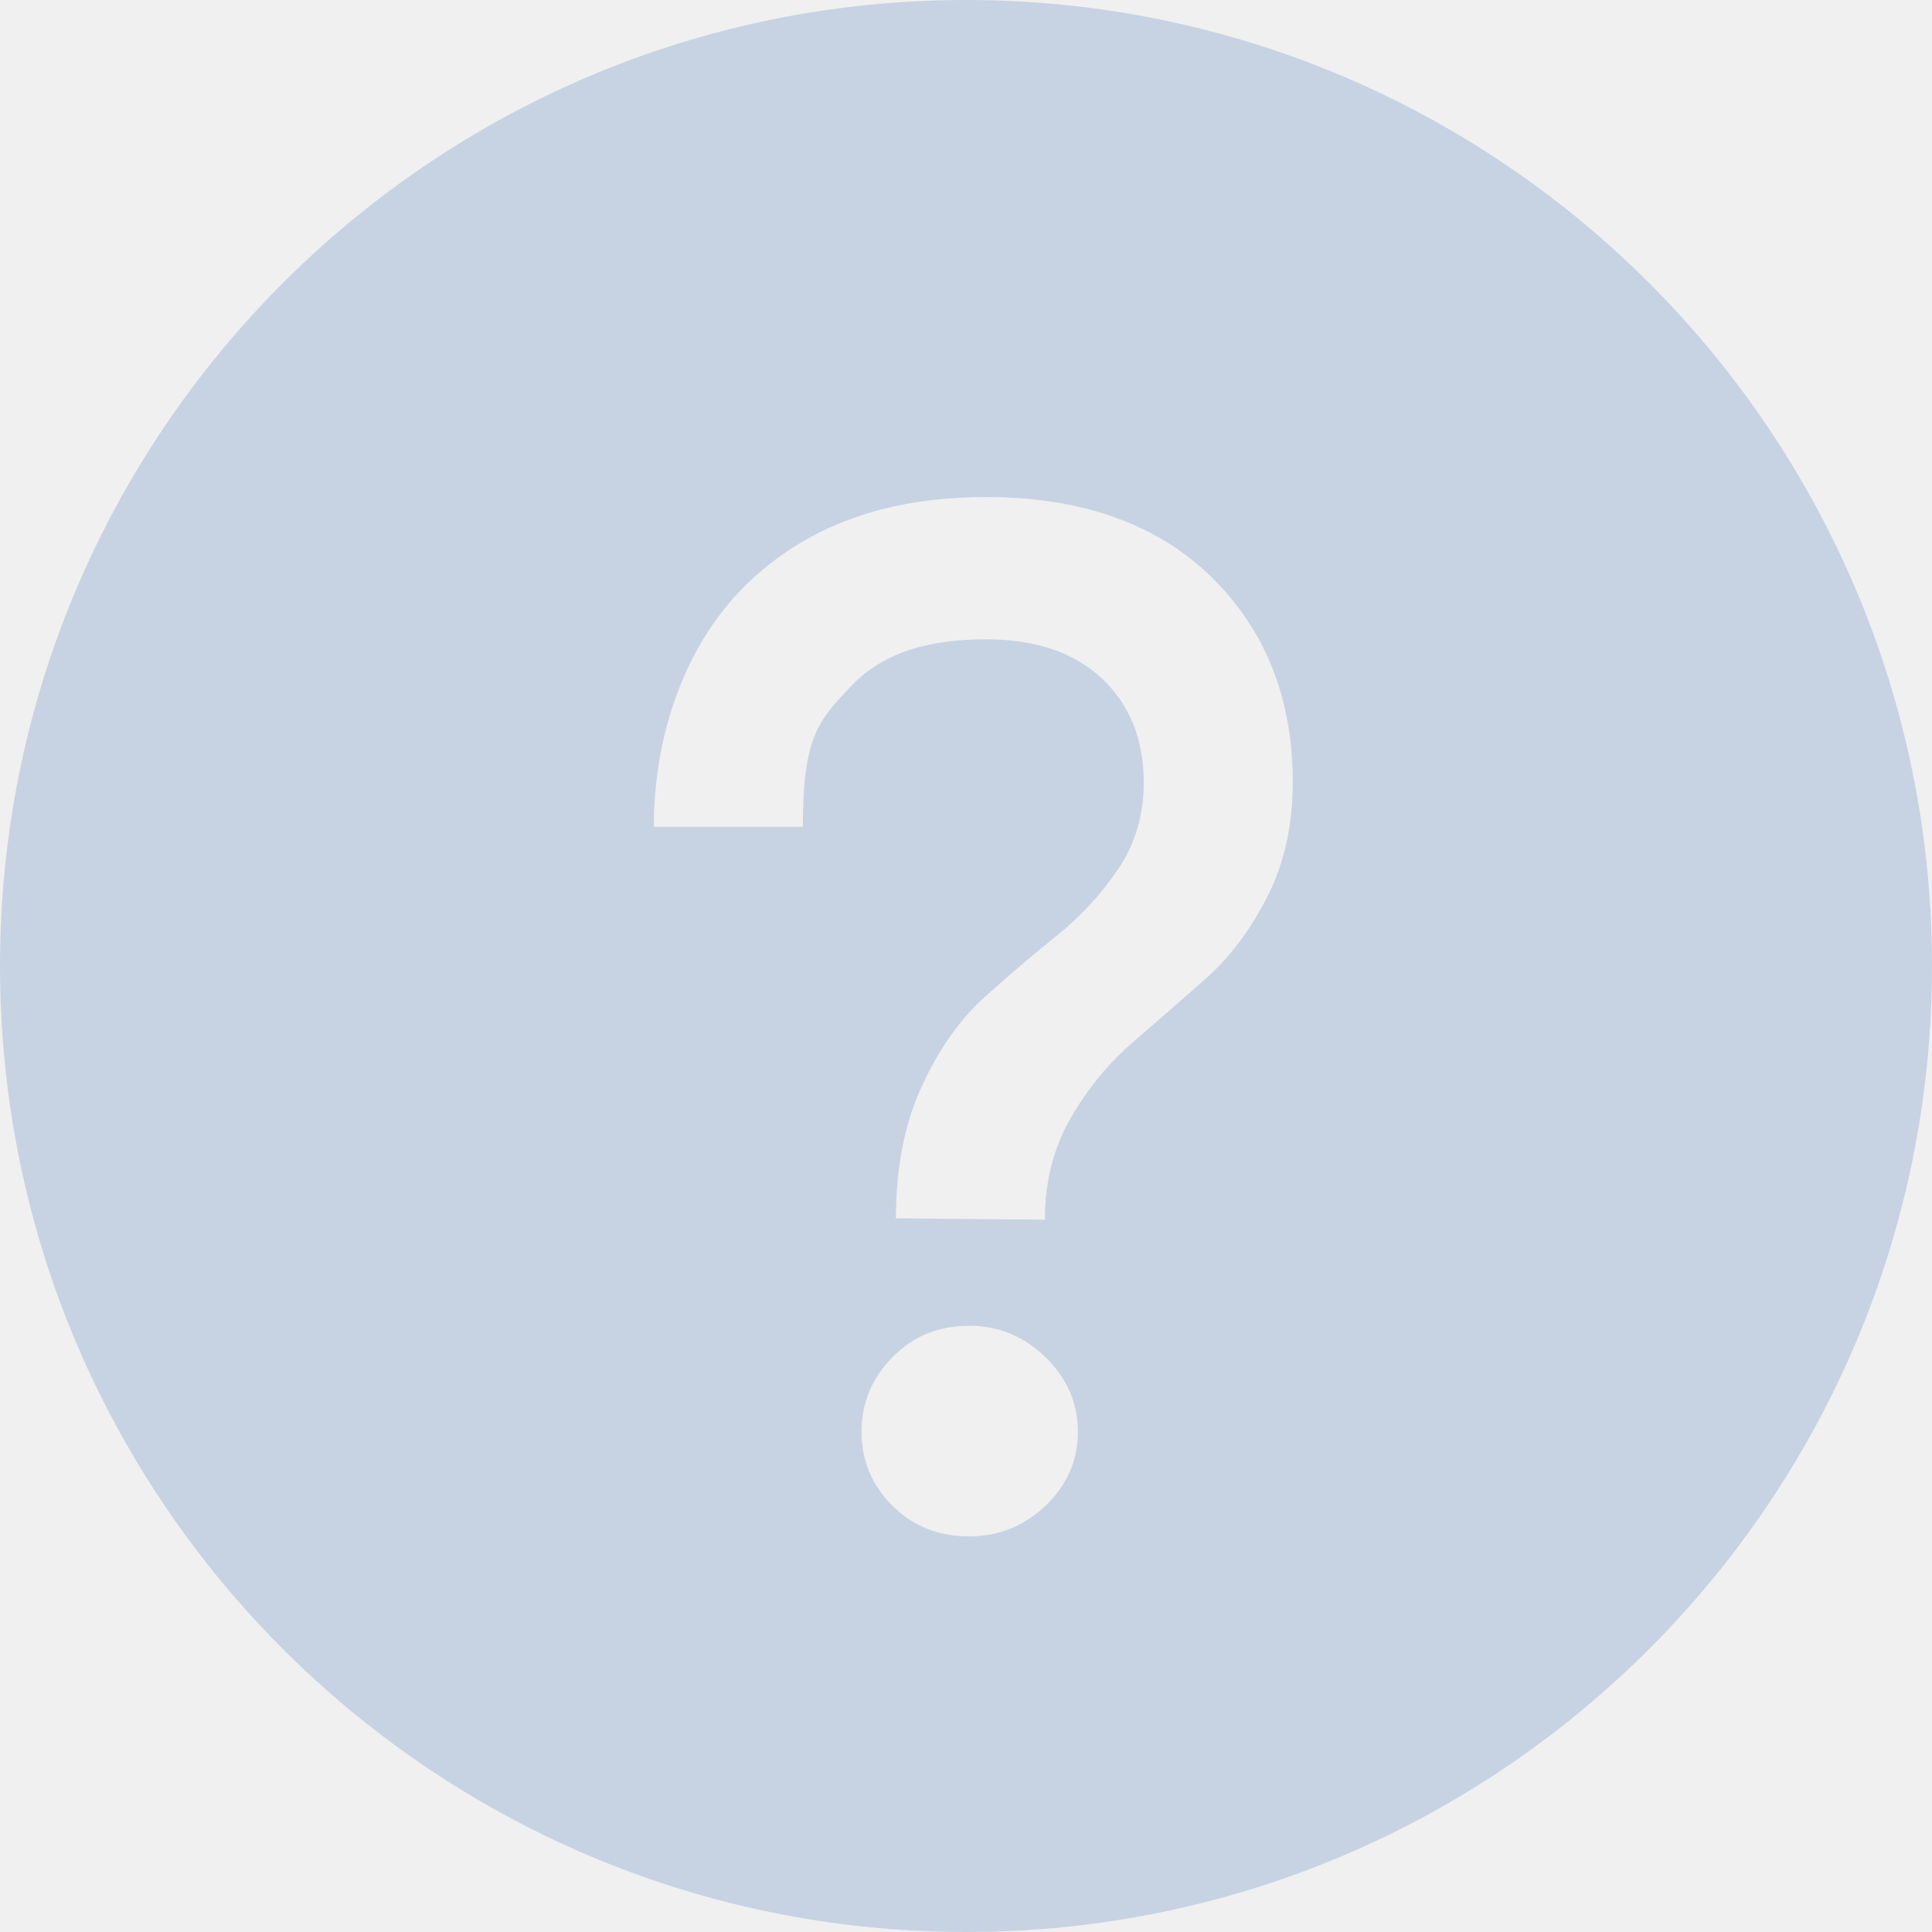
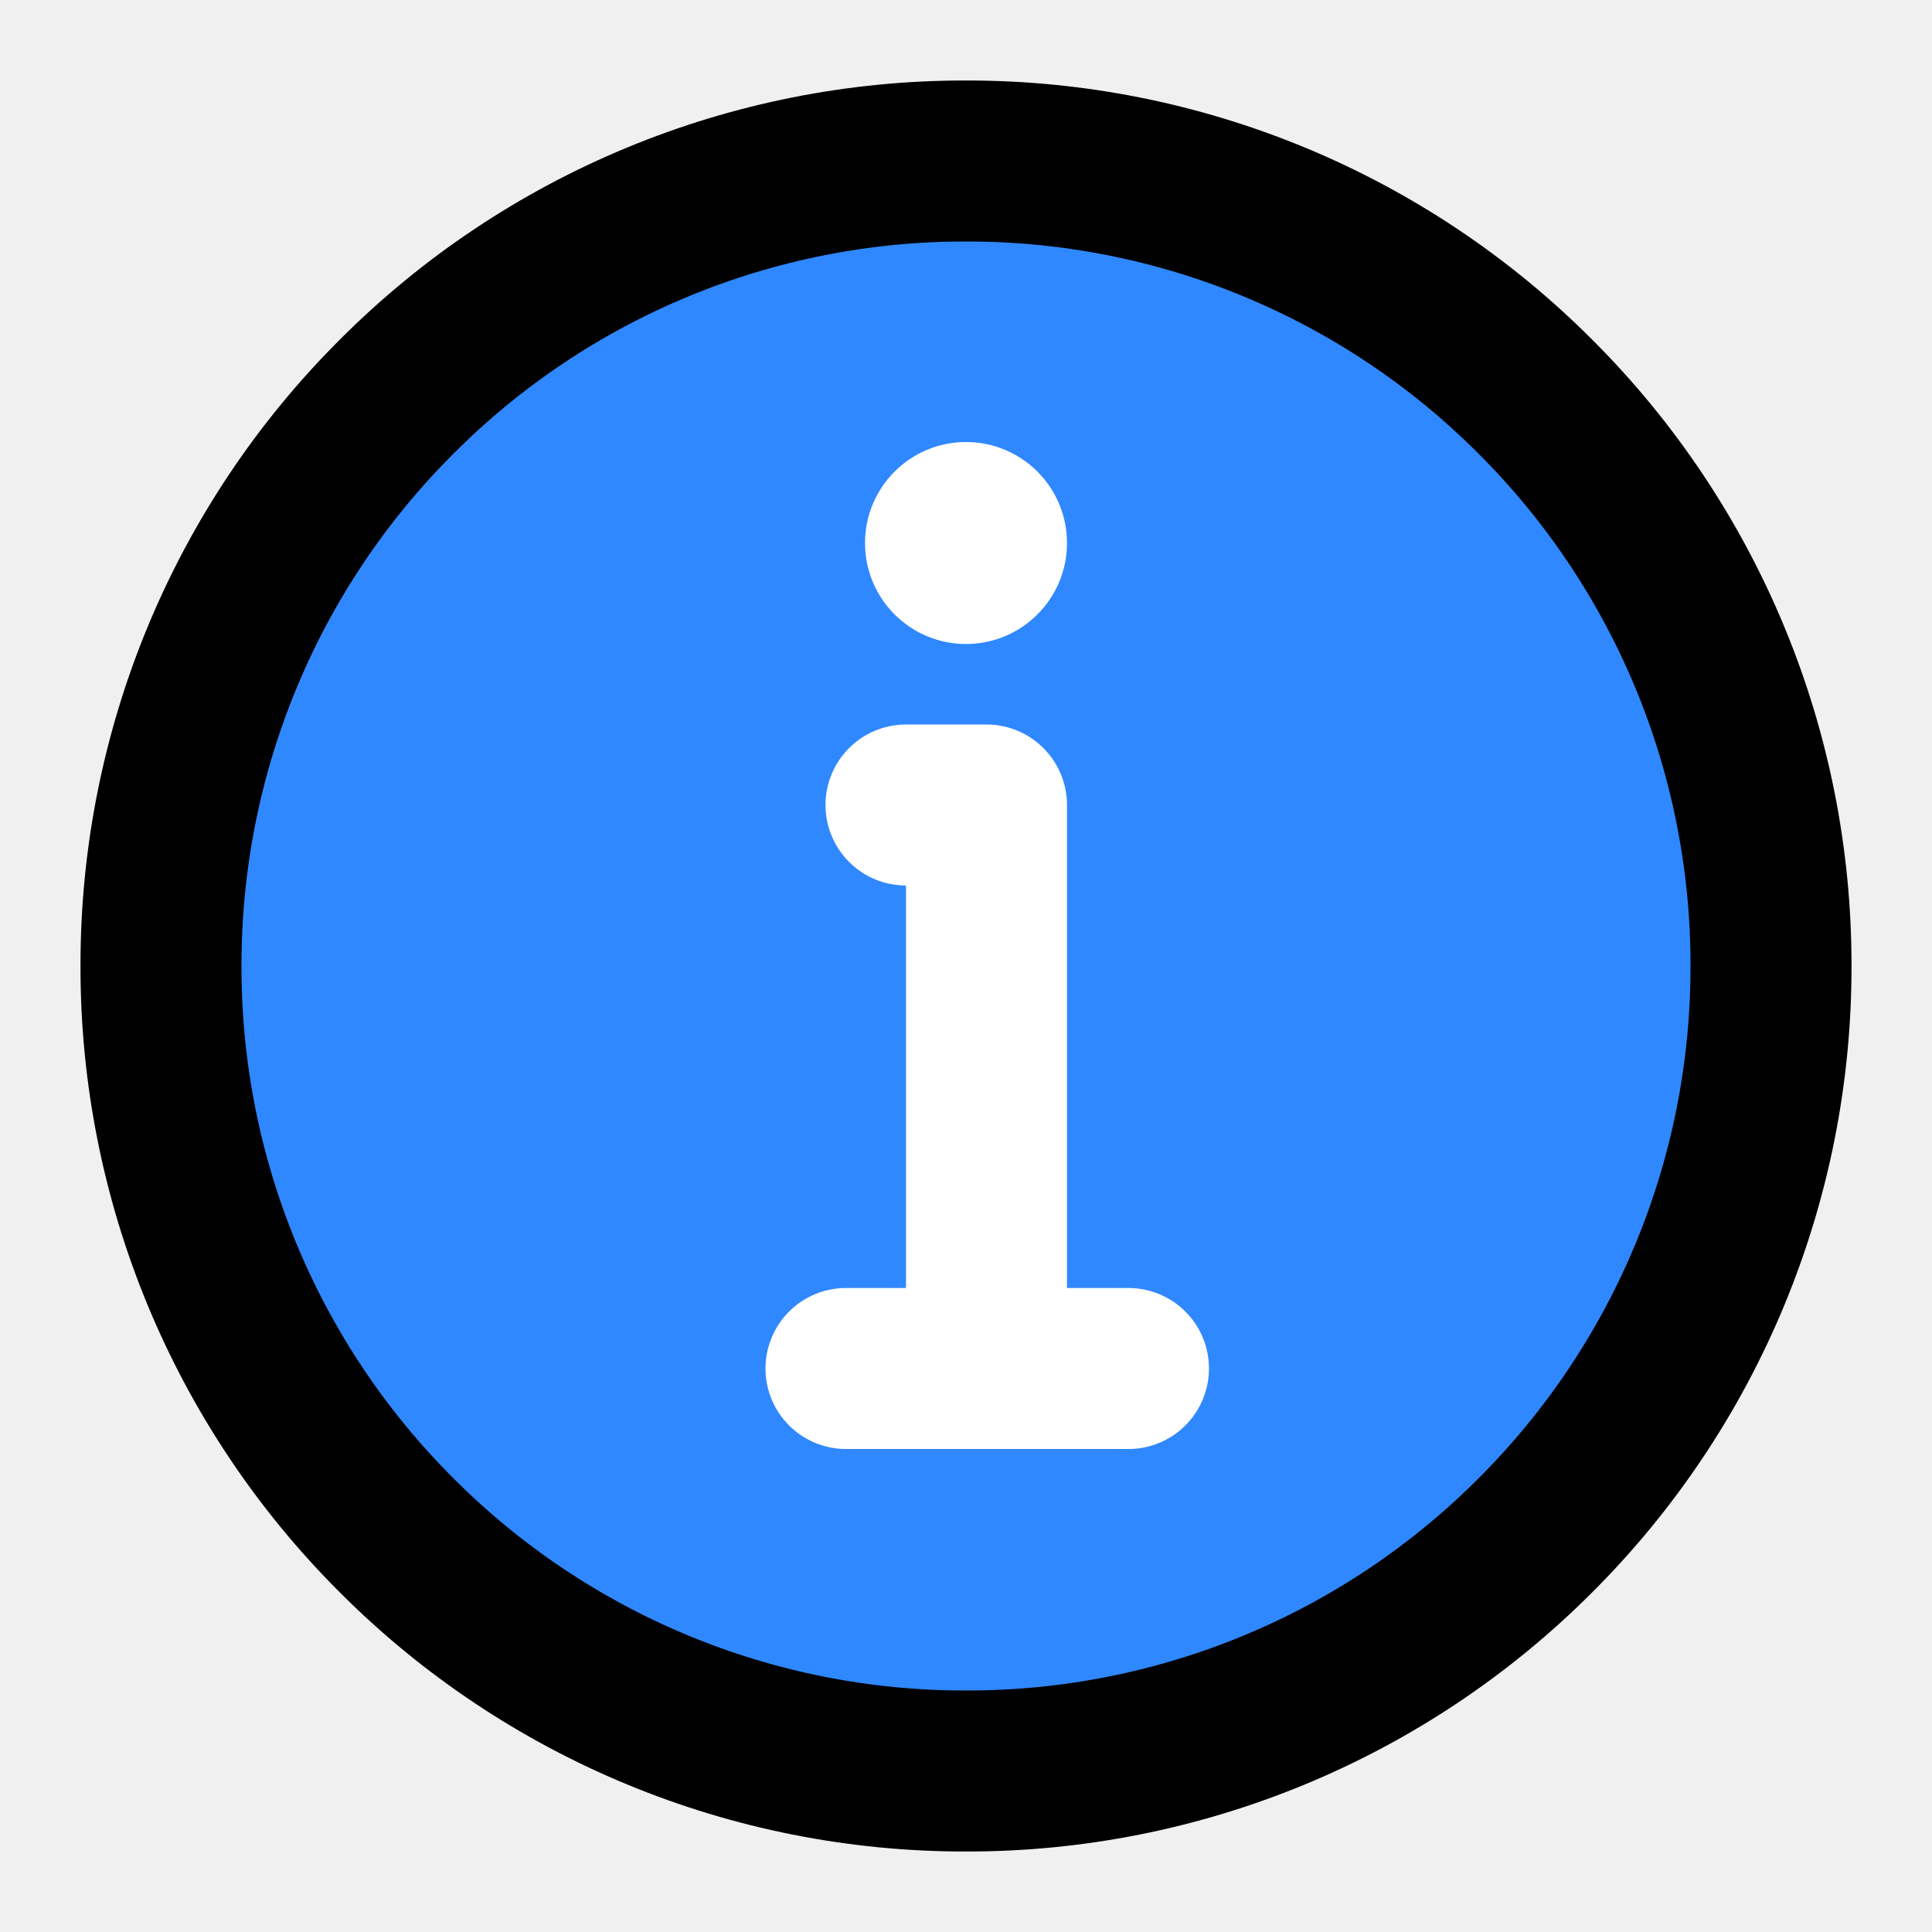
- <svg xmlns="http://www.w3.org/2000/svg" width="22px" height="22px" viewBox="0 0 22 22" version="1.1">
-   <g id="Page-1" stroke="none" stroke-width="1" fill="none" fill-rule="evenodd">
-     <g id="2.4:-My-Account---Point-/-Reverse-Record-is-Set-Copy" transform="translate(-81, -423)" fill="#C7D3E3">
-       <g id="Side-Nav" transform="translate(80, 292)">
-         <path d="M15.428,141.218 C15.232,141.599 14.998,141.908 14.726,142.147 C14.454,142.387 14.18,142.627 13.903,142.866 C13.624,143.106 13.388,143.393 13.193,143.73 C12.997,144.068 12.898,144.455 12.898,144.889 L11.202,144.873 C11.202,144.297 11.3,143.796 11.496,143.372 C11.691,142.947 11.928,142.611 12.206,142.36 C12.483,142.11 12.757,141.876 13.029,141.658 C13.301,141.44 13.535,141.188 13.731,140.899 C13.926,140.612 14.024,140.282 14.024,139.912 C14.024,139.423 13.867,139.028 13.551,138.729 C13.236,138.431 12.795,138.28 12.229,138.28 C11.566,138.28 11.052,138.432 10.688,138.817 C10.323,139.203 10.142,139.385 10.142,140.415 L8.445,140.415 C8.445,139.385 8.792,138.352 9.488,137.667 C10.185,136.982 11.098,136.66 12.229,136.66 C13.328,136.66 14.185,136.972 14.8,137.576 C15.414,138.18 15.721,138.96 15.721,139.907 C15.721,140.397 15.623,140.837 15.428,141.218 M12.907,148.145 C12.662,148.378 12.37,148.495 12.035,148.495 C11.685,148.495 11.395,148.378 11.161,148.145 C10.927,147.911 10.81,147.63 10.81,147.305 C10.81,146.978 10.927,146.695 11.161,146.456 C11.395,146.217 11.685,146.097 12.035,146.097 C12.37,146.097 12.662,146.217 12.907,146.456 C13.151,146.695 13.274,146.978 13.274,147.305 C13.274,147.63 13.151,147.911 12.907,148.145 M12.001,131 C5.925,131 1,135.924 1,142 C1,148.076 5.925,153 12.001,153 C18.075,153 23,148.076 23,142 C23,135.924 18.075,131 12.001,131" id="Fill-1" />
-       </g>
-     </g>
-   </g>
+ <svg xmlns="http://www.w3.org/2000/svg" width="22px" height="22px" viewBox="0 0 1.32 1.32" fill="none">
+   <path width="48" height="48" fill="white" fill-opacity="0.01" d="M0 0H1.32V1.32H0V0z" />
+   <path d="M0.66 1.21a0.548 0.548 0 0 0 0.389 -0.161A0.548 0.548 0 0 0 1.21 0.66a0.548 0.548 0 0 0 -0.161 -0.389A0.548 0.548 0 0 0 0.66 0.11 0.548 0.548 0 0 0 0.271 0.271 0.548 0.548 0 0 0 0.11 0.66a0.548 0.548 0 0 0 0.161 0.389A0.548 0.548 0 0 0 0.66 1.21Z" fill="#2F88FF" stroke="#000000" stroke-width="0.11" stroke-linejoin="round" />
+   <path fill-rule="evenodd" clip-rule="evenodd" d="M0.66 0.302a0.069 0.069 0 1 1 0 0.138 0.069 0.069 0 0 1 0 -0.138Z" fill="white" />
+   <path d="M0.674 0.935V0.55h-0.055" stroke="white" stroke-width="0.11" stroke-linecap="round" stroke-linejoin="round" />
+   <path d="M0.578 0.935h0.193" stroke="white" stroke-width="0.11" stroke-linecap="round" stroke-linejoin="round" />
</svg>
